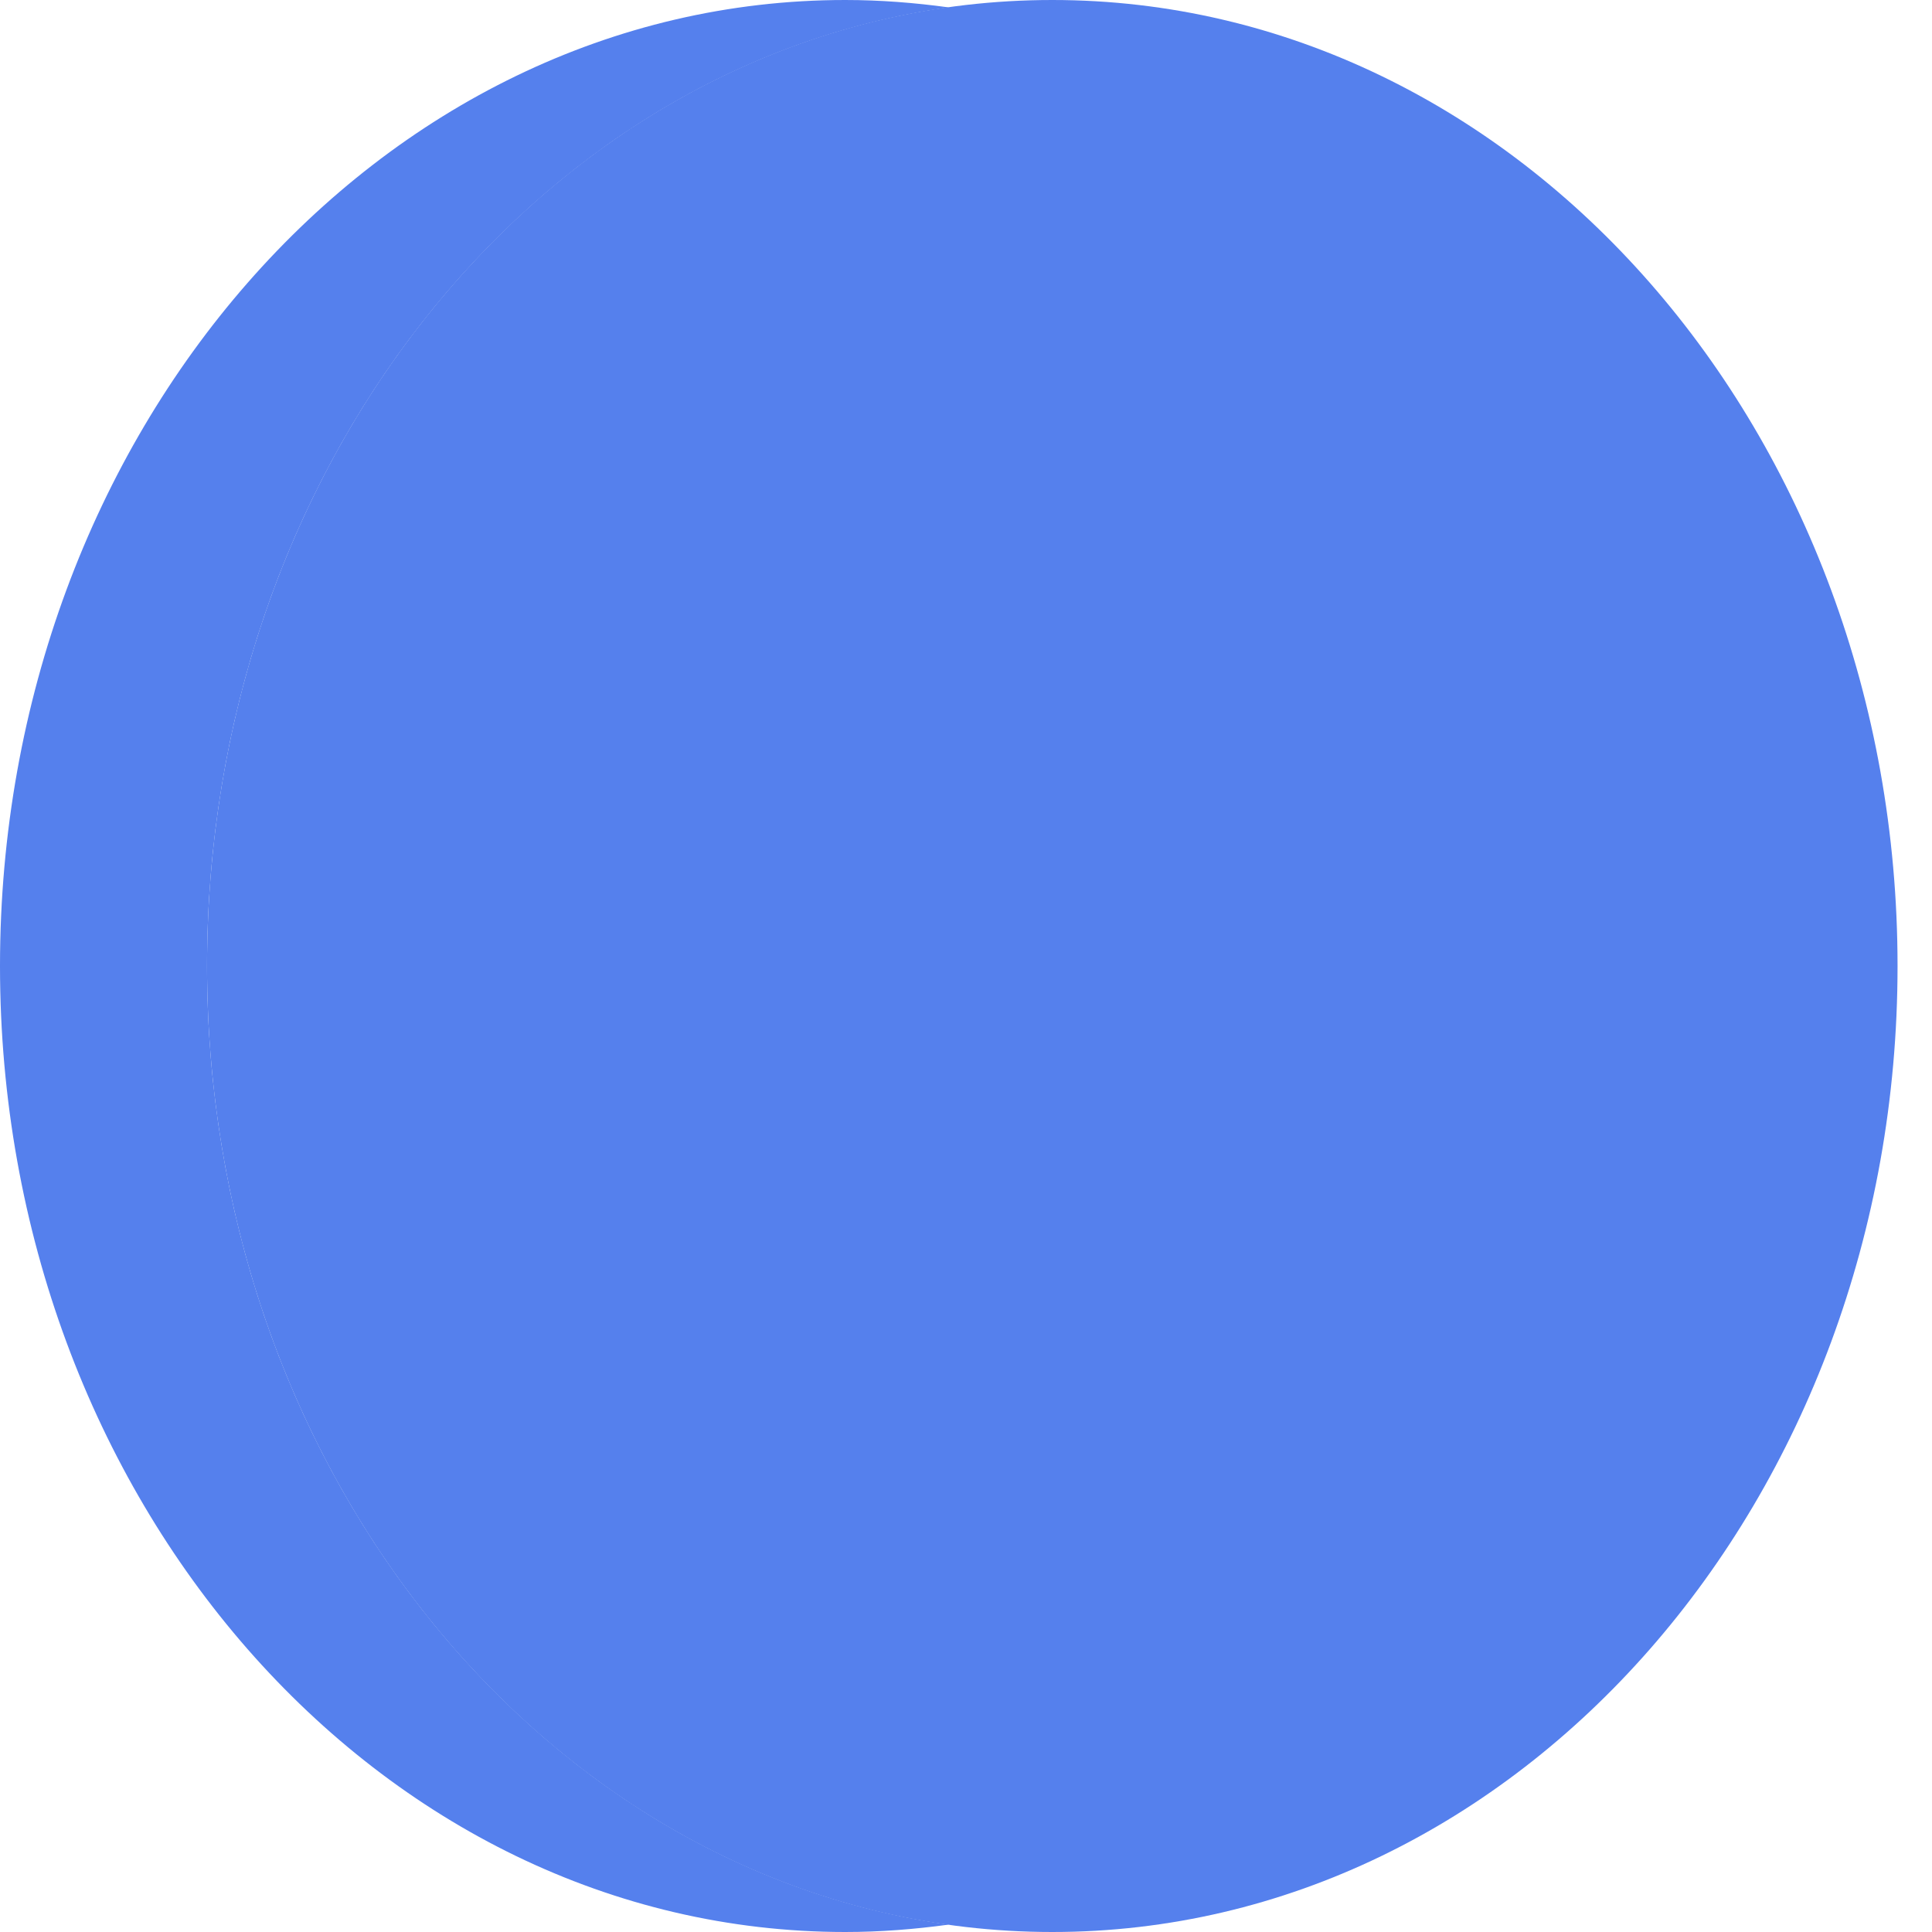
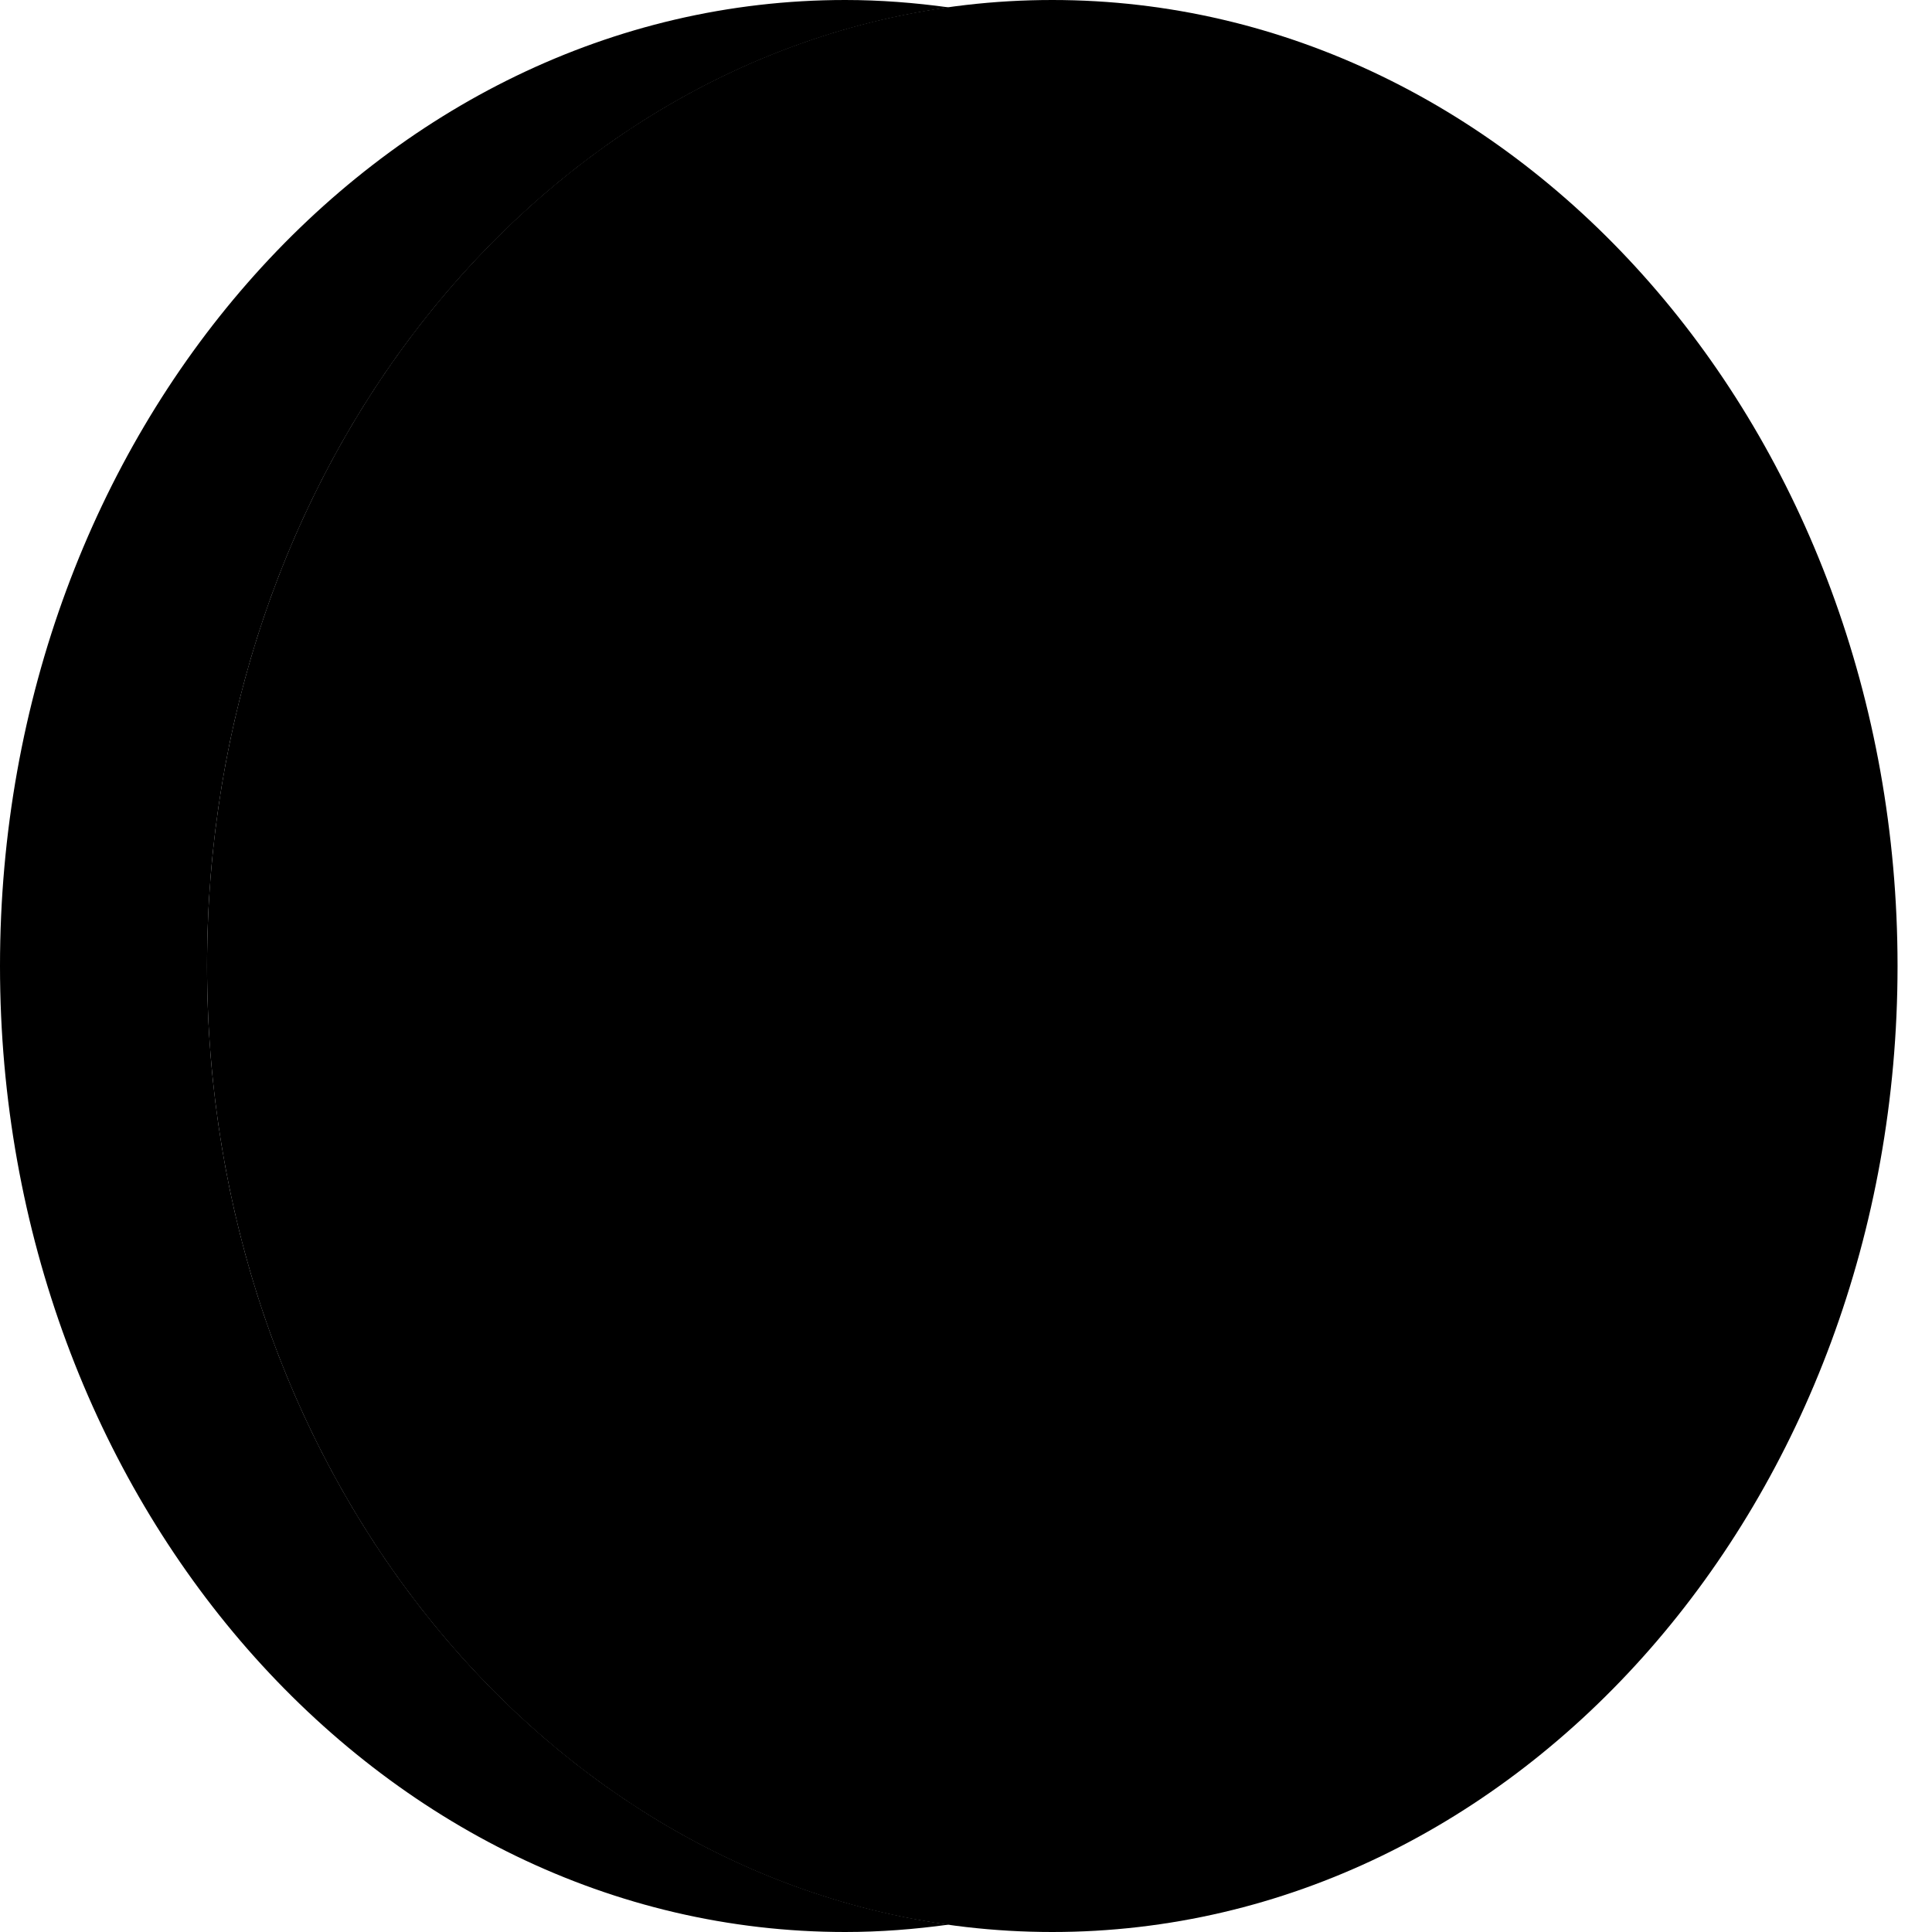
<svg xmlns="http://www.w3.org/2000/svg" width="12" height="12" viewBox="0 0 12 12" fill="none">
-   <path d="M6.536 12C3.636 12 1.286 9.314 1.286 6C1.286 2.686 3.636 0 6.536 0C9.435 0 11.786 2.686 11.786 6C11.786 9.314 9.435 12 6.536 12Z" fill="#5580ED" />
-   <path d="M1.286 6C1.286 2.935 3.297 0.409 5.893 0.046C5.682 0.017 5.468 0 5.25 0C2.35 0 0 2.686 0 6C0 9.314 2.35 12 5.25 12C5.468 12 5.682 11.983 5.893 11.954C3.297 11.591 1.286 9.065 1.286 6Z" fill="#5580ED" />
+   <path d="M6.536 12C3.636 12 1.286 9.314 1.286 6C1.286 2.686 3.636 0 6.536 0C9.435 0 11.786 2.686 11.786 6C11.786 9.314 9.435 12 6.536 12Z" fill="currentColor" />
+   <path d="M1.286 6C1.286 2.935 3.297 0.409 5.893 0.046C5.682 0.017 5.468 0 5.25 0C2.35 0 0 2.686 0 6C0 9.314 2.35 12 5.25 12C5.468 12 5.682 11.983 5.893 11.954C3.297 11.591 1.286 9.065 1.286 6Z" fill="currentColor" />
</svg>
